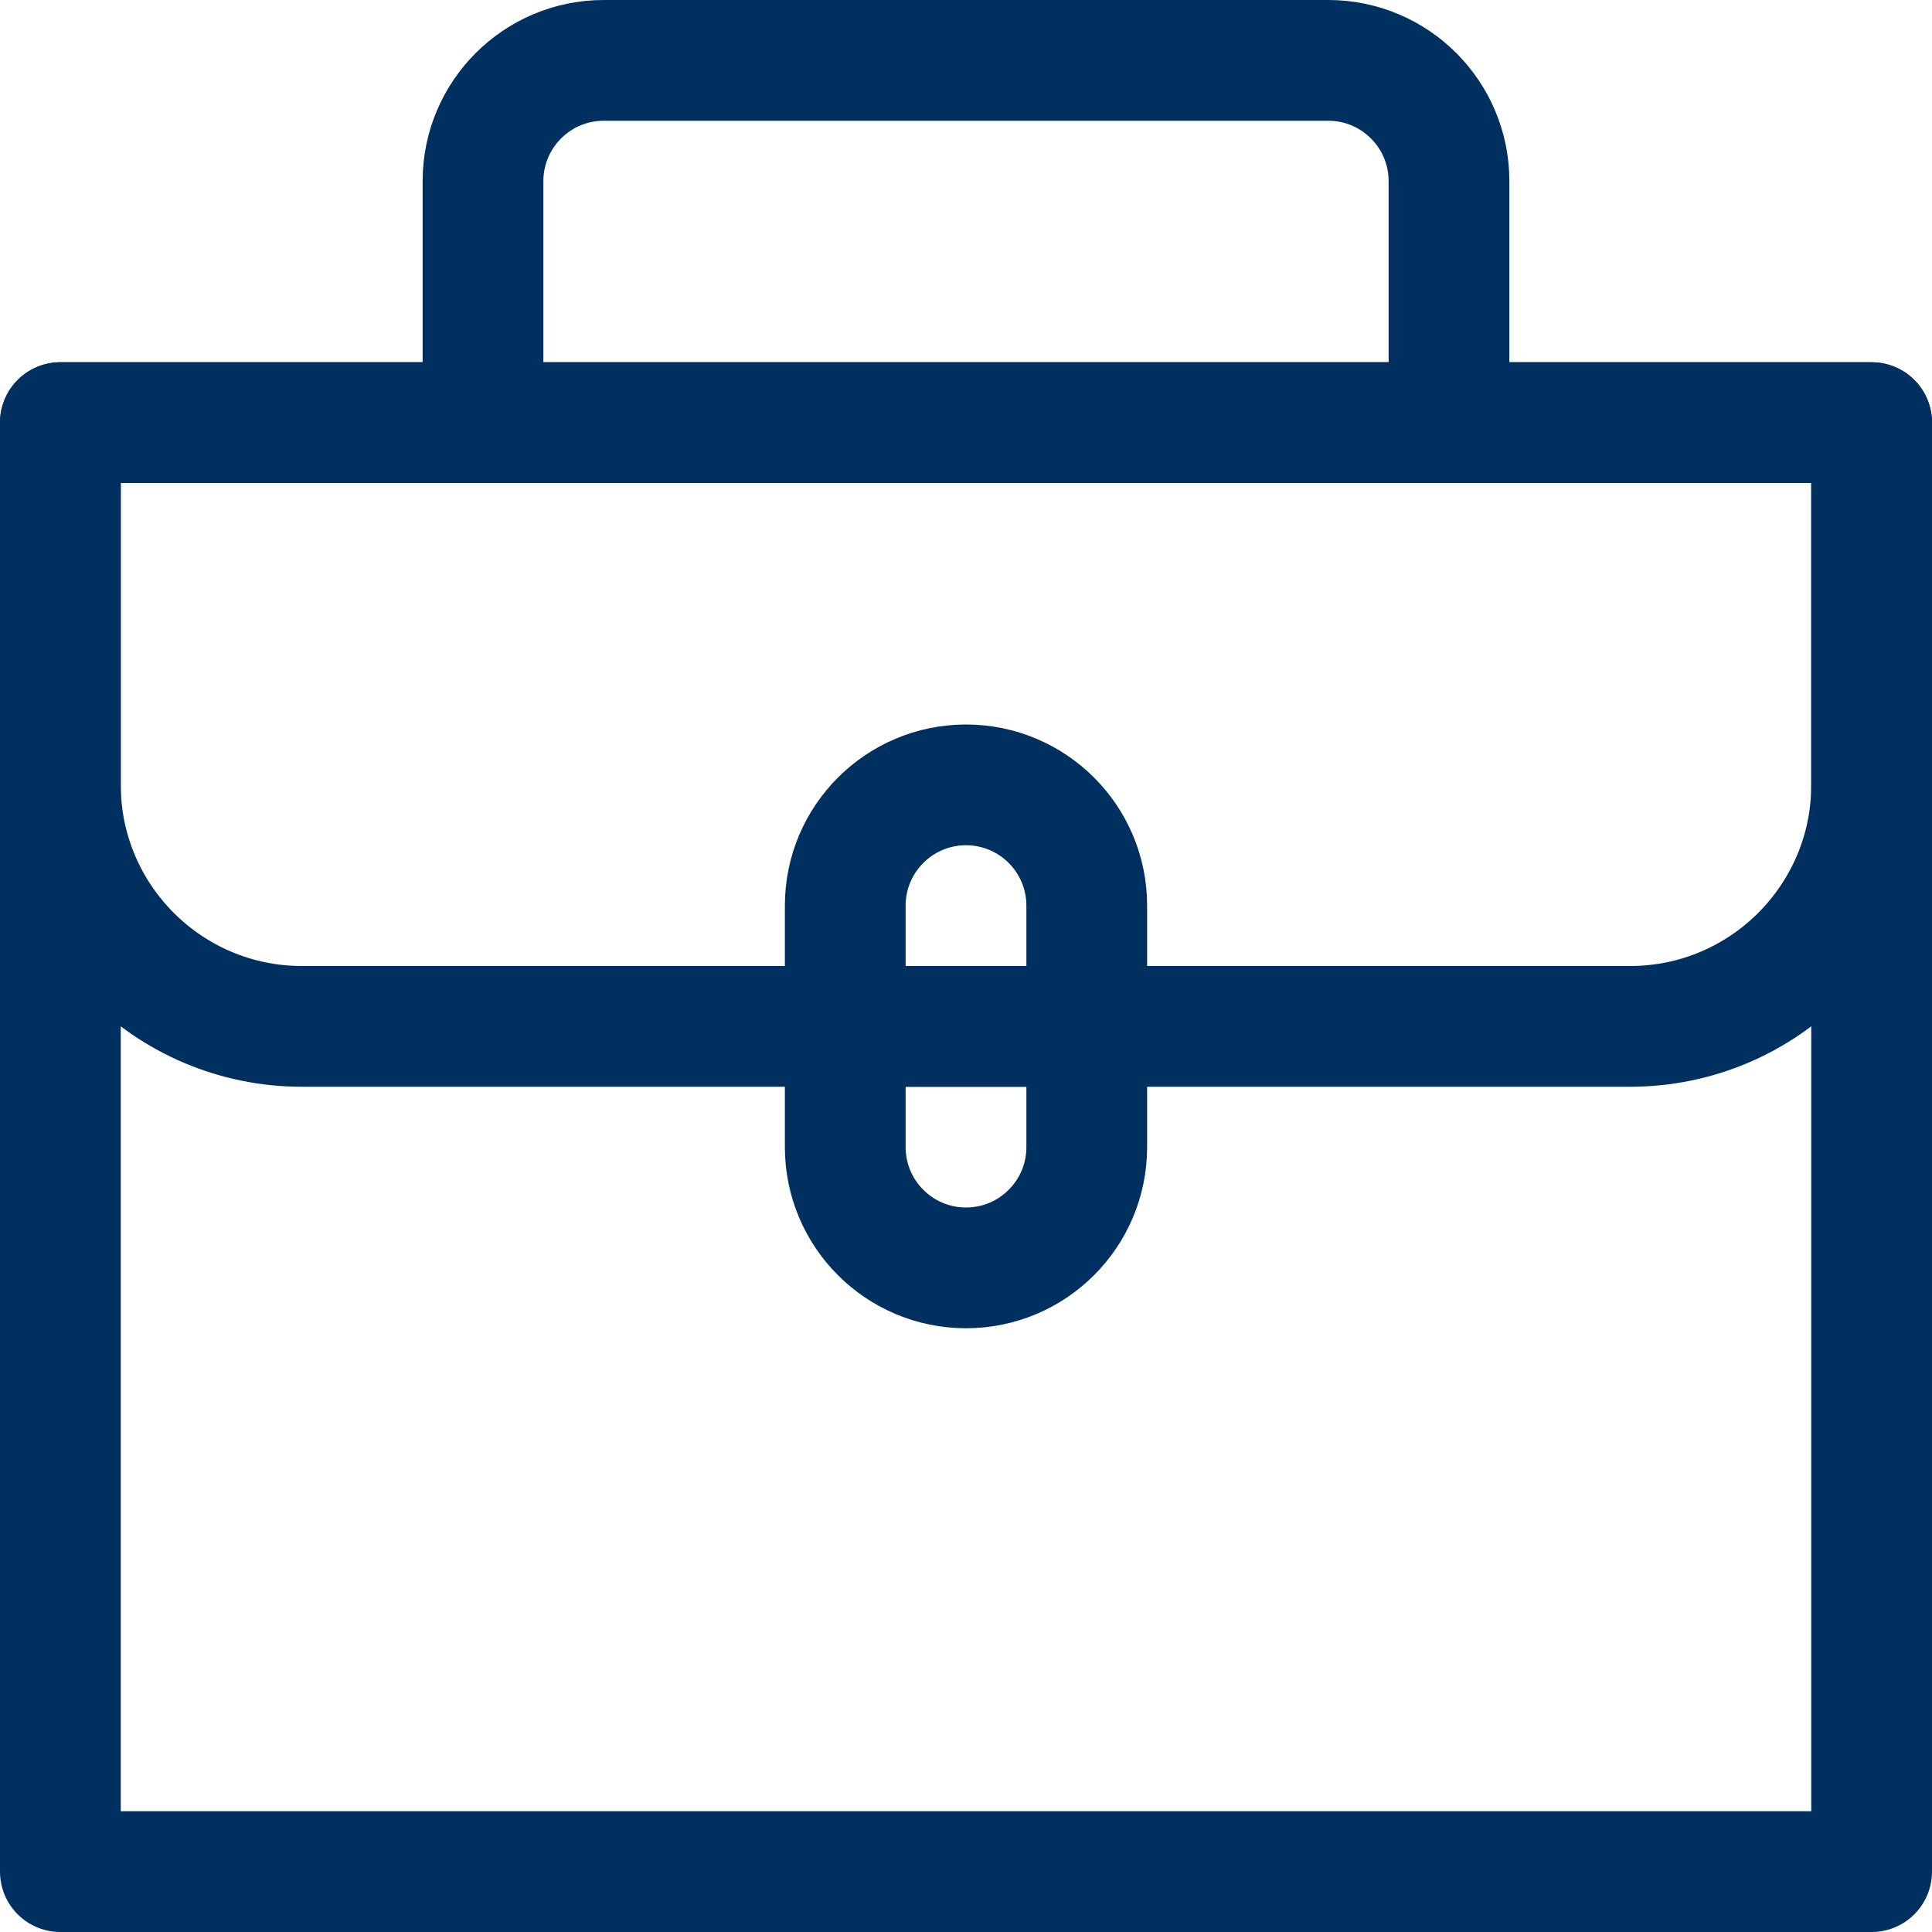
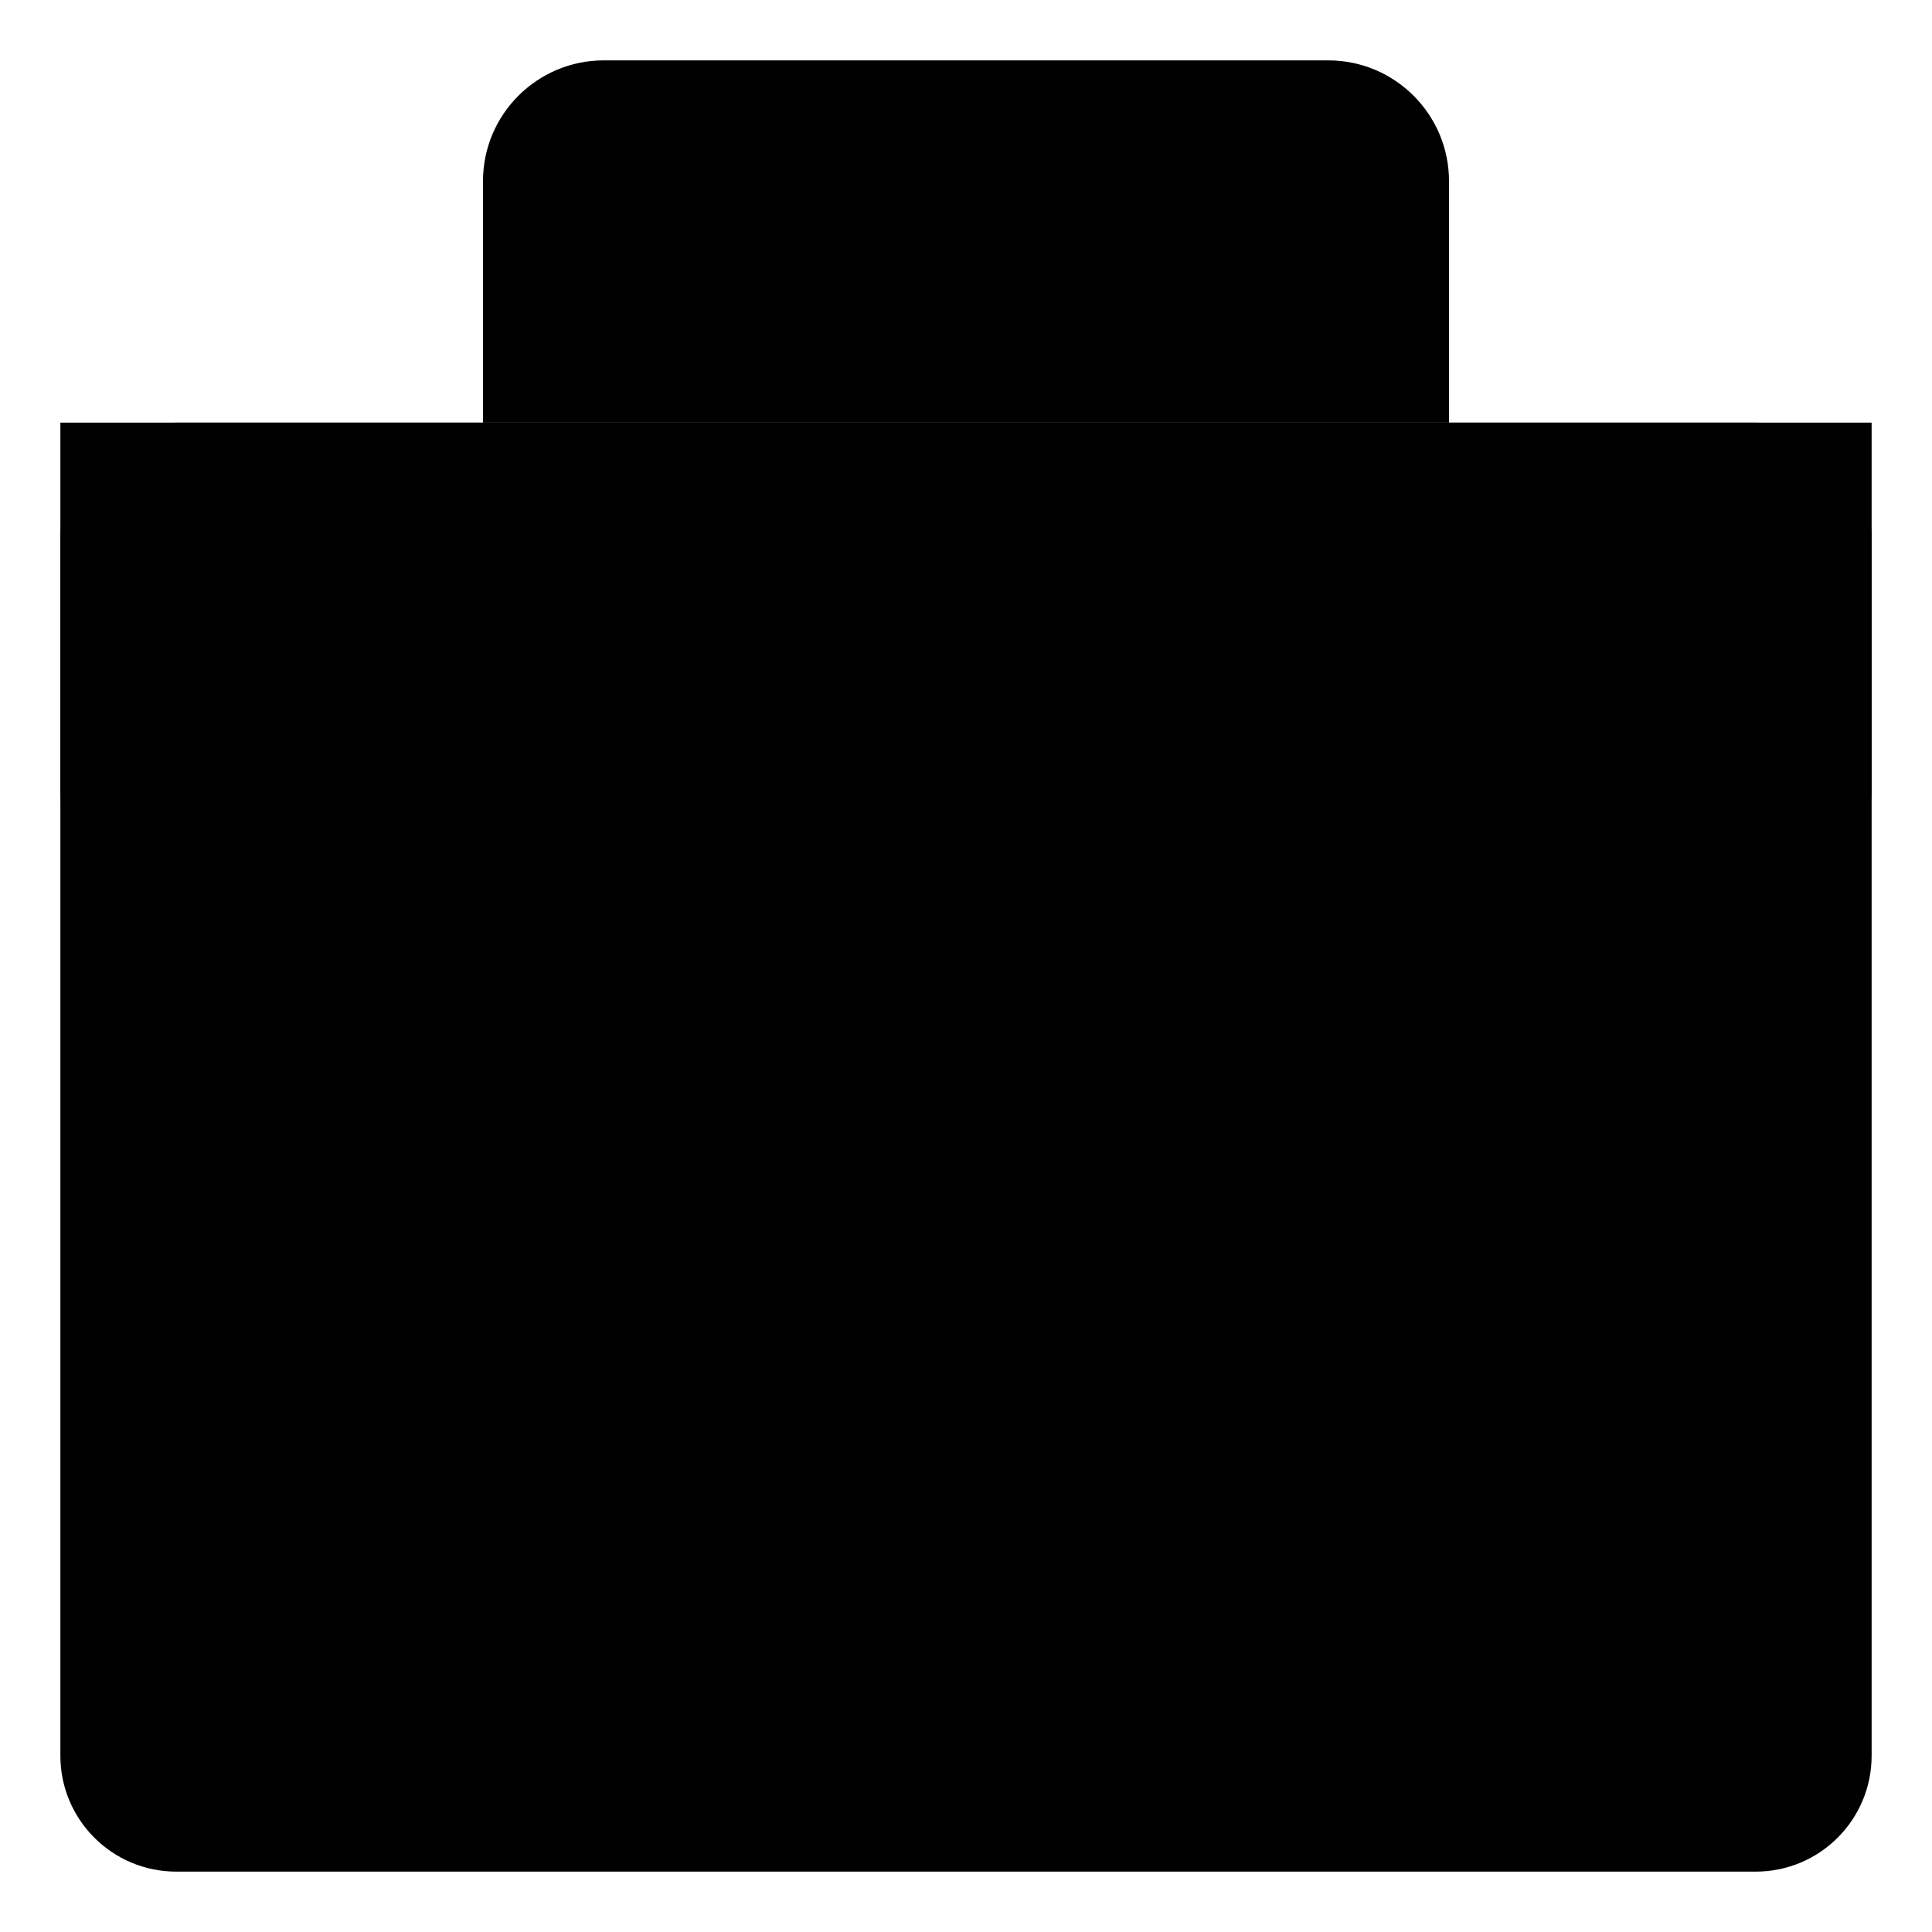
- <svg xmlns="http://www.w3.org/2000/svg" id="Stock_cut" version="1.1" viewBox="0 0 800 800">
-   <defs>
-     <style>
-       .st0 {
-         fill: none;
-         stroke: #003060;
-         stroke-linejoin: round;
-         stroke-width: 50px;
-       }
-     </style>
-   </defs>
-   <rect class="st0" x="25" y="175" width="750" height="600" />
-   <path class="st0" d="M775,175H25v150c0,55.2,44.8,100,100,100h550c55.2,0,100-44.8,100-100v-150Z" />
-   <path class="st0" d="M200,175v-100c0-27.6,22.4-50,50-50h300c27.6,0,50,22.4,50,50v100" />
-   <path class="st0" d="M400,525h0c-27.6,0-50-22.4-50-50v-100c0-27.6,22.4-50,50-50h0c27.6,0,50,22.4,50,50v100c0,27.6-22.4,50-50,50Z" />
-   <line class="st0" x1="450" y1="425" x2="350" y2="425" />
+ <svg xmlns="http://www.w3.org/2000/svg" viewBox="0 0 800 800" width="96" height="96">
+   <path class="handle" d="M200,175v-100c0-27.6,22.4-50,50-50h300c27.6,0,50,22.4,50,50v100" />
+   <rect class="body" x="25" y="175" width="750" height="600" rx="48" />
+   <path class="body" d="M775,175H25v150c0,55.2,44.8,100,100,100h550c55.2,0,100-44.8,100-100v-150Z" />
+   <path class="clasp" d="M400,525h0c-27.6,0-50-22.4-50-50v-100c0-27.6,22.4-50,50-50h0c27.6,0,50,22.4,50,50v100c0,27.6-22.4,50-50,50Z" />
+   <line class="slot" x1="450" y1="425" x2="350" y2="425" />
</svg>
